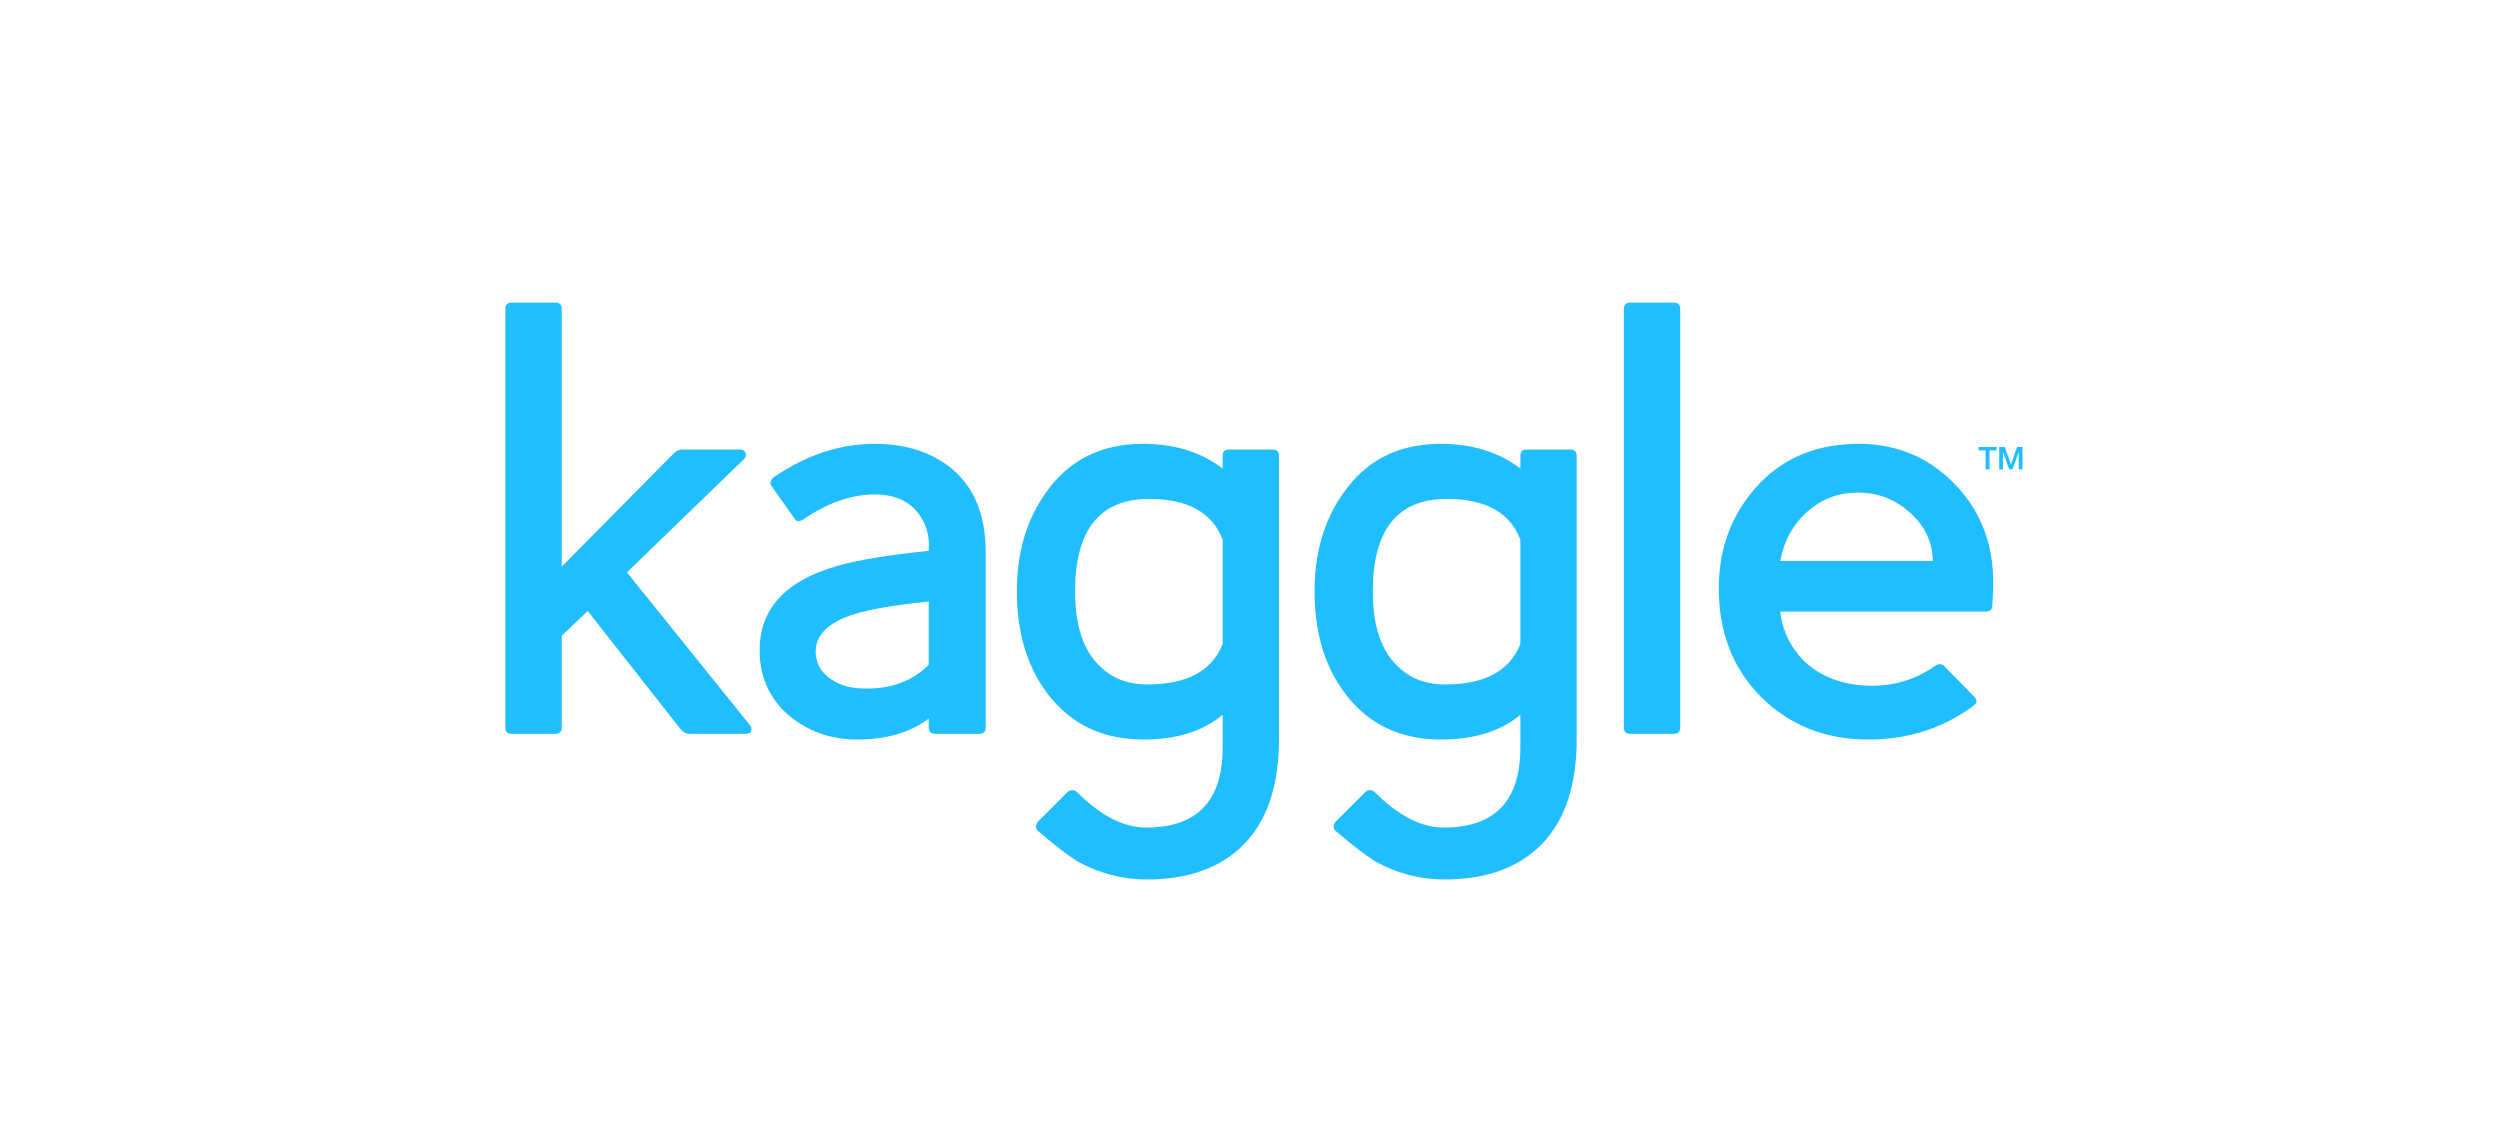
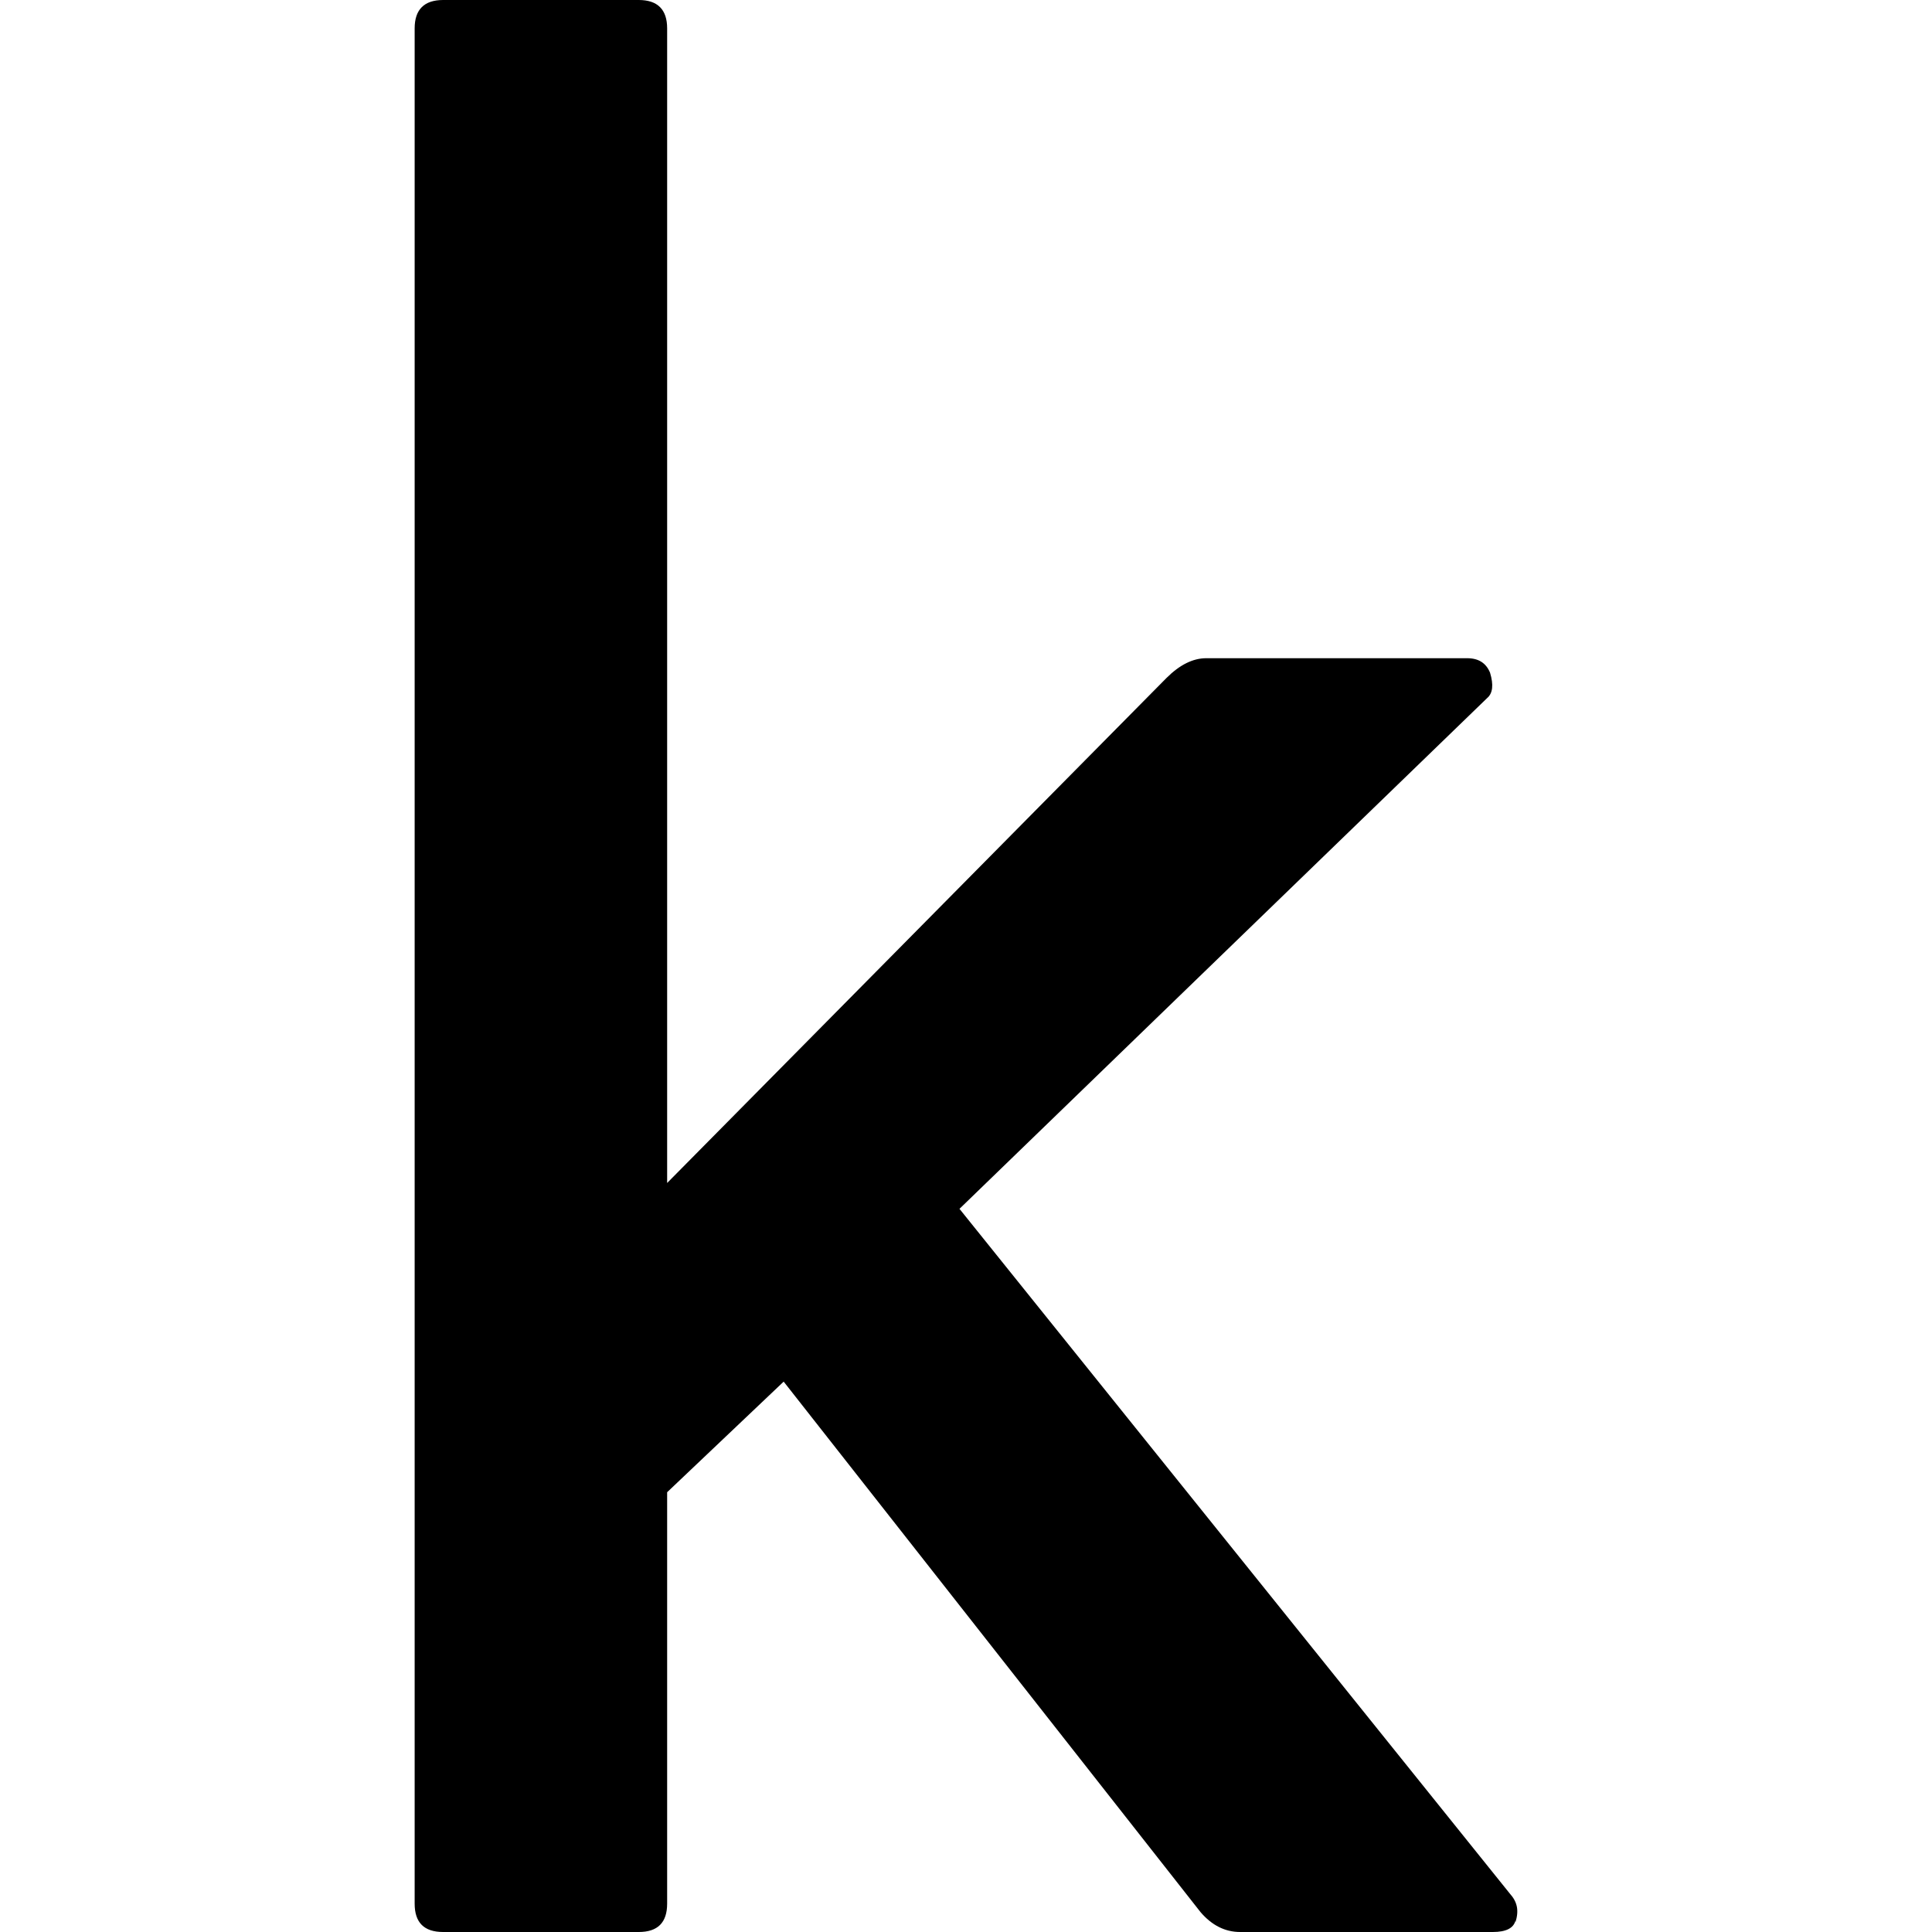
- <svg xmlns="http://www.w3.org/2000/svg" xmlns:xlink="http://www.w3.org/1999/xlink" version="1.1" id="Layer_1" x="0px" y="0px" width="352px" height="160px" viewBox="0 0 352 160" enable-background="new 0 0 352 160" xml:space="preserve">
-   <g>
-     <g>
-       <defs>
-         <rect id="SVGID_1_" x="31.5" y="15.978" width="289" height="130.044" />
-       </defs>
-       <clipPath id="SVGID_2_">
-         <use xlink:href="#SVGID_1_" overflow="visible" />
-       </clipPath>
-       <g clip-path="url(#SVGID_2_)">
-         <defs>
-           <rect id="SVGID_3_" x="31.5" y="15.978" width="289" height="130.044" />
-         </defs>
-         <clipPath id="SVGID_4_">
-           <use xlink:href="#SVGID_3_" overflow="visible" />
-         </clipPath>
-         <path clip-path="url(#SVGID_4_)" fill="#20BEFF" d="M105.75,102.968c-0.06,0.238-0.298,0.357-0.713,0.357h-7.936     c-0.477,0-0.891-0.208-1.248-0.625L82.746,86.028l-3.655,3.477v12.929c0,0.595-0.298,0.892-0.892,0.892h-6.152     c-0.595,0-0.892-0.297-0.892-0.892V43.499c0-0.593,0.297-0.891,0.892-0.891h6.152c0.594,0,0.892,0.298,0.892,0.891v36.288     l15.692-15.87c0.416-0.415,0.832-0.624,1.248-0.624h8.204c0.356,0,0.593,0.149,0.713,0.445c0.119,0.357,0.089,0.624-0.089,0.803     L88.274,80.588l17.297,21.488C105.808,102.314,105.868,102.611,105.75,102.968" />
-         <path clip-path="url(#SVGID_4_)" fill="#20BEFF" d="M137.895,103.324h-6.152c-0.654,0-0.981-0.296-0.981-0.891v-1.249     c-2.616,1.961-5.974,2.942-10.075,2.942c-3.744,0-6.985-1.159-9.719-3.476c-2.675-2.377-4.012-5.409-4.012-9.094     c0-5.825,3.625-9.778,10.877-11.858c2.853-0.833,7.162-1.545,12.928-2.14c0.179-2.198-0.401-4.071-1.738-5.617     c-1.337-1.545-3.285-2.318-5.84-2.318c-3.329,0-6.717,1.19-10.164,3.566c-0.535,0.298-0.922,0.238-1.159-0.178l-3.21-4.547     c-0.298-0.357-0.208-0.772,0.267-1.248c4.577-3.15,9.332-4.726,14.266-4.726c3.804,0,7.044,0.892,9.719,2.675     c3.923,2.616,5.884,6.806,5.884,12.571v24.697C138.786,103.028,138.488,103.324,137.895,103.324 M130.762,84.69     c-5.826,0.595-9.807,1.368-11.947,2.318c-2.913,1.248-4.222,3.031-3.924,5.35c0.178,1.308,0.833,2.363,1.962,3.165     c1.128,0.802,2.437,1.264,3.923,1.382c4.16,0.297,7.49-0.803,9.986-3.299V84.69z" />
-         <path clip-path="url(#SVGID_4_)" fill="#20BEFF" d="M175.225,118.793c-3.24,3.357-7.832,5.038-13.775,5.038     c-3.448,0-6.717-0.862-9.807-2.585c-0.655-0.417-1.427-0.967-2.318-1.65c-0.892-0.683-1.933-1.531-3.121-2.541     c-0.417-0.356-0.446-0.802-0.09-1.338l4.191-4.19c0.178-0.179,0.416-0.268,0.713-0.268c0.237,0,0.446,0.089,0.624,0.268     c3.328,3.328,6.568,4.993,9.718,4.993c7.191,0,10.788-3.745,10.788-11.234v-4.636c-2.794,2.318-6.508,3.477-11.145,3.477     c-5.766,0-10.284-2.168-13.552-6.508c-2.853-3.803-4.28-8.589-4.28-14.354c0-5.468,1.367-10.104,4.102-13.909     c3.209-4.576,7.757-6.865,13.642-6.865c4.458,0,8.203,1.159,11.233,3.478v-1.783c0-0.594,0.297-0.892,0.892-0.892h6.153     c0.593,0,0.891,0.298,0.891,0.892v39.854C180.084,110.516,178.464,115.435,175.225,118.793 M172.148,75.953     c-1.486-3.803-4.934-5.706-10.342-5.706c-6.954,0-10.431,4.34-10.431,13.017c0,4.814,1.159,8.323,3.477,10.521     c1.723,1.725,3.952,2.586,6.687,2.586c5.586,0,9.123-1.902,10.609-5.706V75.953z" />
-         <path clip-path="url(#SVGID_4_)" fill="#20BEFF" d="M217.142,118.793c-3.241,3.357-7.832,5.038-13.775,5.038     c-3.449,0-6.718-0.862-9.808-2.585c-0.655-0.417-1.427-0.967-2.318-1.65c-0.892-0.683-1.932-1.531-3.121-2.541     c-0.416-0.356-0.446-0.802-0.089-1.338l4.19-4.19c0.178-0.179,0.416-0.268,0.713-0.268c0.237,0,0.446,0.089,0.624,0.268     c3.328,3.328,6.567,4.993,9.718,4.993c7.191,0,10.789-3.745,10.789-11.234v-4.636c-2.795,2.318-6.509,3.477-11.145,3.477     c-5.766,0-10.284-2.168-13.552-6.508c-2.854-3.803-4.28-8.589-4.28-14.354c0-5.468,1.367-10.104,4.101-13.909     c3.21-4.576,7.757-6.865,13.642-6.865c4.458,0,8.202,1.159,11.234,3.478v-1.783c0-0.594,0.296-0.892,0.892-0.892h6.152     c0.593,0,0.891,0.298,0.891,0.892v39.854C222,110.516,220.38,115.435,217.142,118.793 M214.066,75.953     c-1.487-3.803-4.935-5.706-10.343-5.706c-6.955,0-10.432,4.34-10.432,13.017c0,4.814,1.16,8.323,3.477,10.521     c1.724,1.725,3.953,2.586,6.687,2.586c5.586,0,9.124-1.902,10.61-5.706V75.953z" />
-         <path clip-path="url(#SVGID_4_)" fill="#20BEFF" d="M235.681,103.324h-6.153c-0.594,0-0.891-0.296-0.891-0.891V43.499     c0-0.593,0.297-0.891,0.891-0.891h6.153c0.593,0,0.891,0.297,0.891,0.891v58.935     C236.572,103.028,236.274,103.324,235.681,103.324" />
-         <path clip-path="url(#SVGID_4_)" fill="#20BEFF" d="M280.523,85.225c0,0.595-0.299,0.892-0.892,0.892h-28.977     c0.356,2.913,1.605,5.349,3.745,7.311c2.437,2.082,5.498,3.121,9.184,3.121c3.268,0,6.209-0.921,8.826-2.764     c0.536-0.357,0.981-0.357,1.338,0l4.19,4.28c0.476,0.477,0.476,0.891,0,1.248c-4.279,3.21-9.244,4.814-14.889,4.814     c-6.063,0-11.116-2.02-15.158-6.062c-3.922-3.982-5.884-9.064-5.884-15.246c0-5.825,1.931-10.758,5.795-14.801     c3.567-3.685,8.203-5.527,13.909-5.527c5.408,0,9.955,1.932,13.642,5.795c3.803,3.983,5.557,8.976,5.26,14.979L280.523,85.225z      M268.843,72.119c-2.021-1.842-4.458-2.764-7.311-2.764c-2.675,0-5.024,0.892-7.043,2.674c-2.021,1.783-3.299,4.102-3.834,6.955     h21.487C272.082,76.251,270.983,73.961,268.843,72.119" />
-         <polygon clip-path="url(#SVGID_4_)" fill="#20BEFF" points="278.572,62.935 281.129,62.935 281.129,63.413 280.125,63.413      280.125,66.093 279.572,66.093 279.572,63.413 278.572,63.413    " />
-         <polygon clip-path="url(#SVGID_4_)" fill="#20BEFF" points="281.488,62.935 282.267,62.935 283.139,65.408 283.147,65.408      283.997,62.935 284.766,62.935 284.766,66.093 284.24,66.093 284.24,63.656 284.231,63.656 283.355,66.093 282.9,66.093      282.023,63.656 282.015,63.656 282.015,66.093 281.488,66.093    " />
-       </g>
-     </g>
-   </g>
+ <svg xmlns="http://www.w3.org/2000/svg" viewBox="0 0 16 16" fill-rule="evenodd" clip-rule="evenodd" stroke-linejoin="round" stroke-miterlimit="1.414">
+   <path d="M12.55 15.906c-.015.062-.078.094-.187.094H10.27c-.124 0-.234-.055-.328-.165L6.49 11.442l-.965.916v3.407c0 .157-.078.235-.235.235H3.67c-.158 0-.236-.078-.236-.235V.235C3.434.08 3.512 0 3.67 0h1.62c.157 0 .235.08.235.235v9.562L9.66 5.615c.11-.11.22-.164.33-.164h2.16c.095 0 .157.04.19.12.03.1.023.17-.024.21l-4.37 4.23 4.557 5.67c.063.07.078.14.047.24" fill-rule="nonzero" />
</svg>
